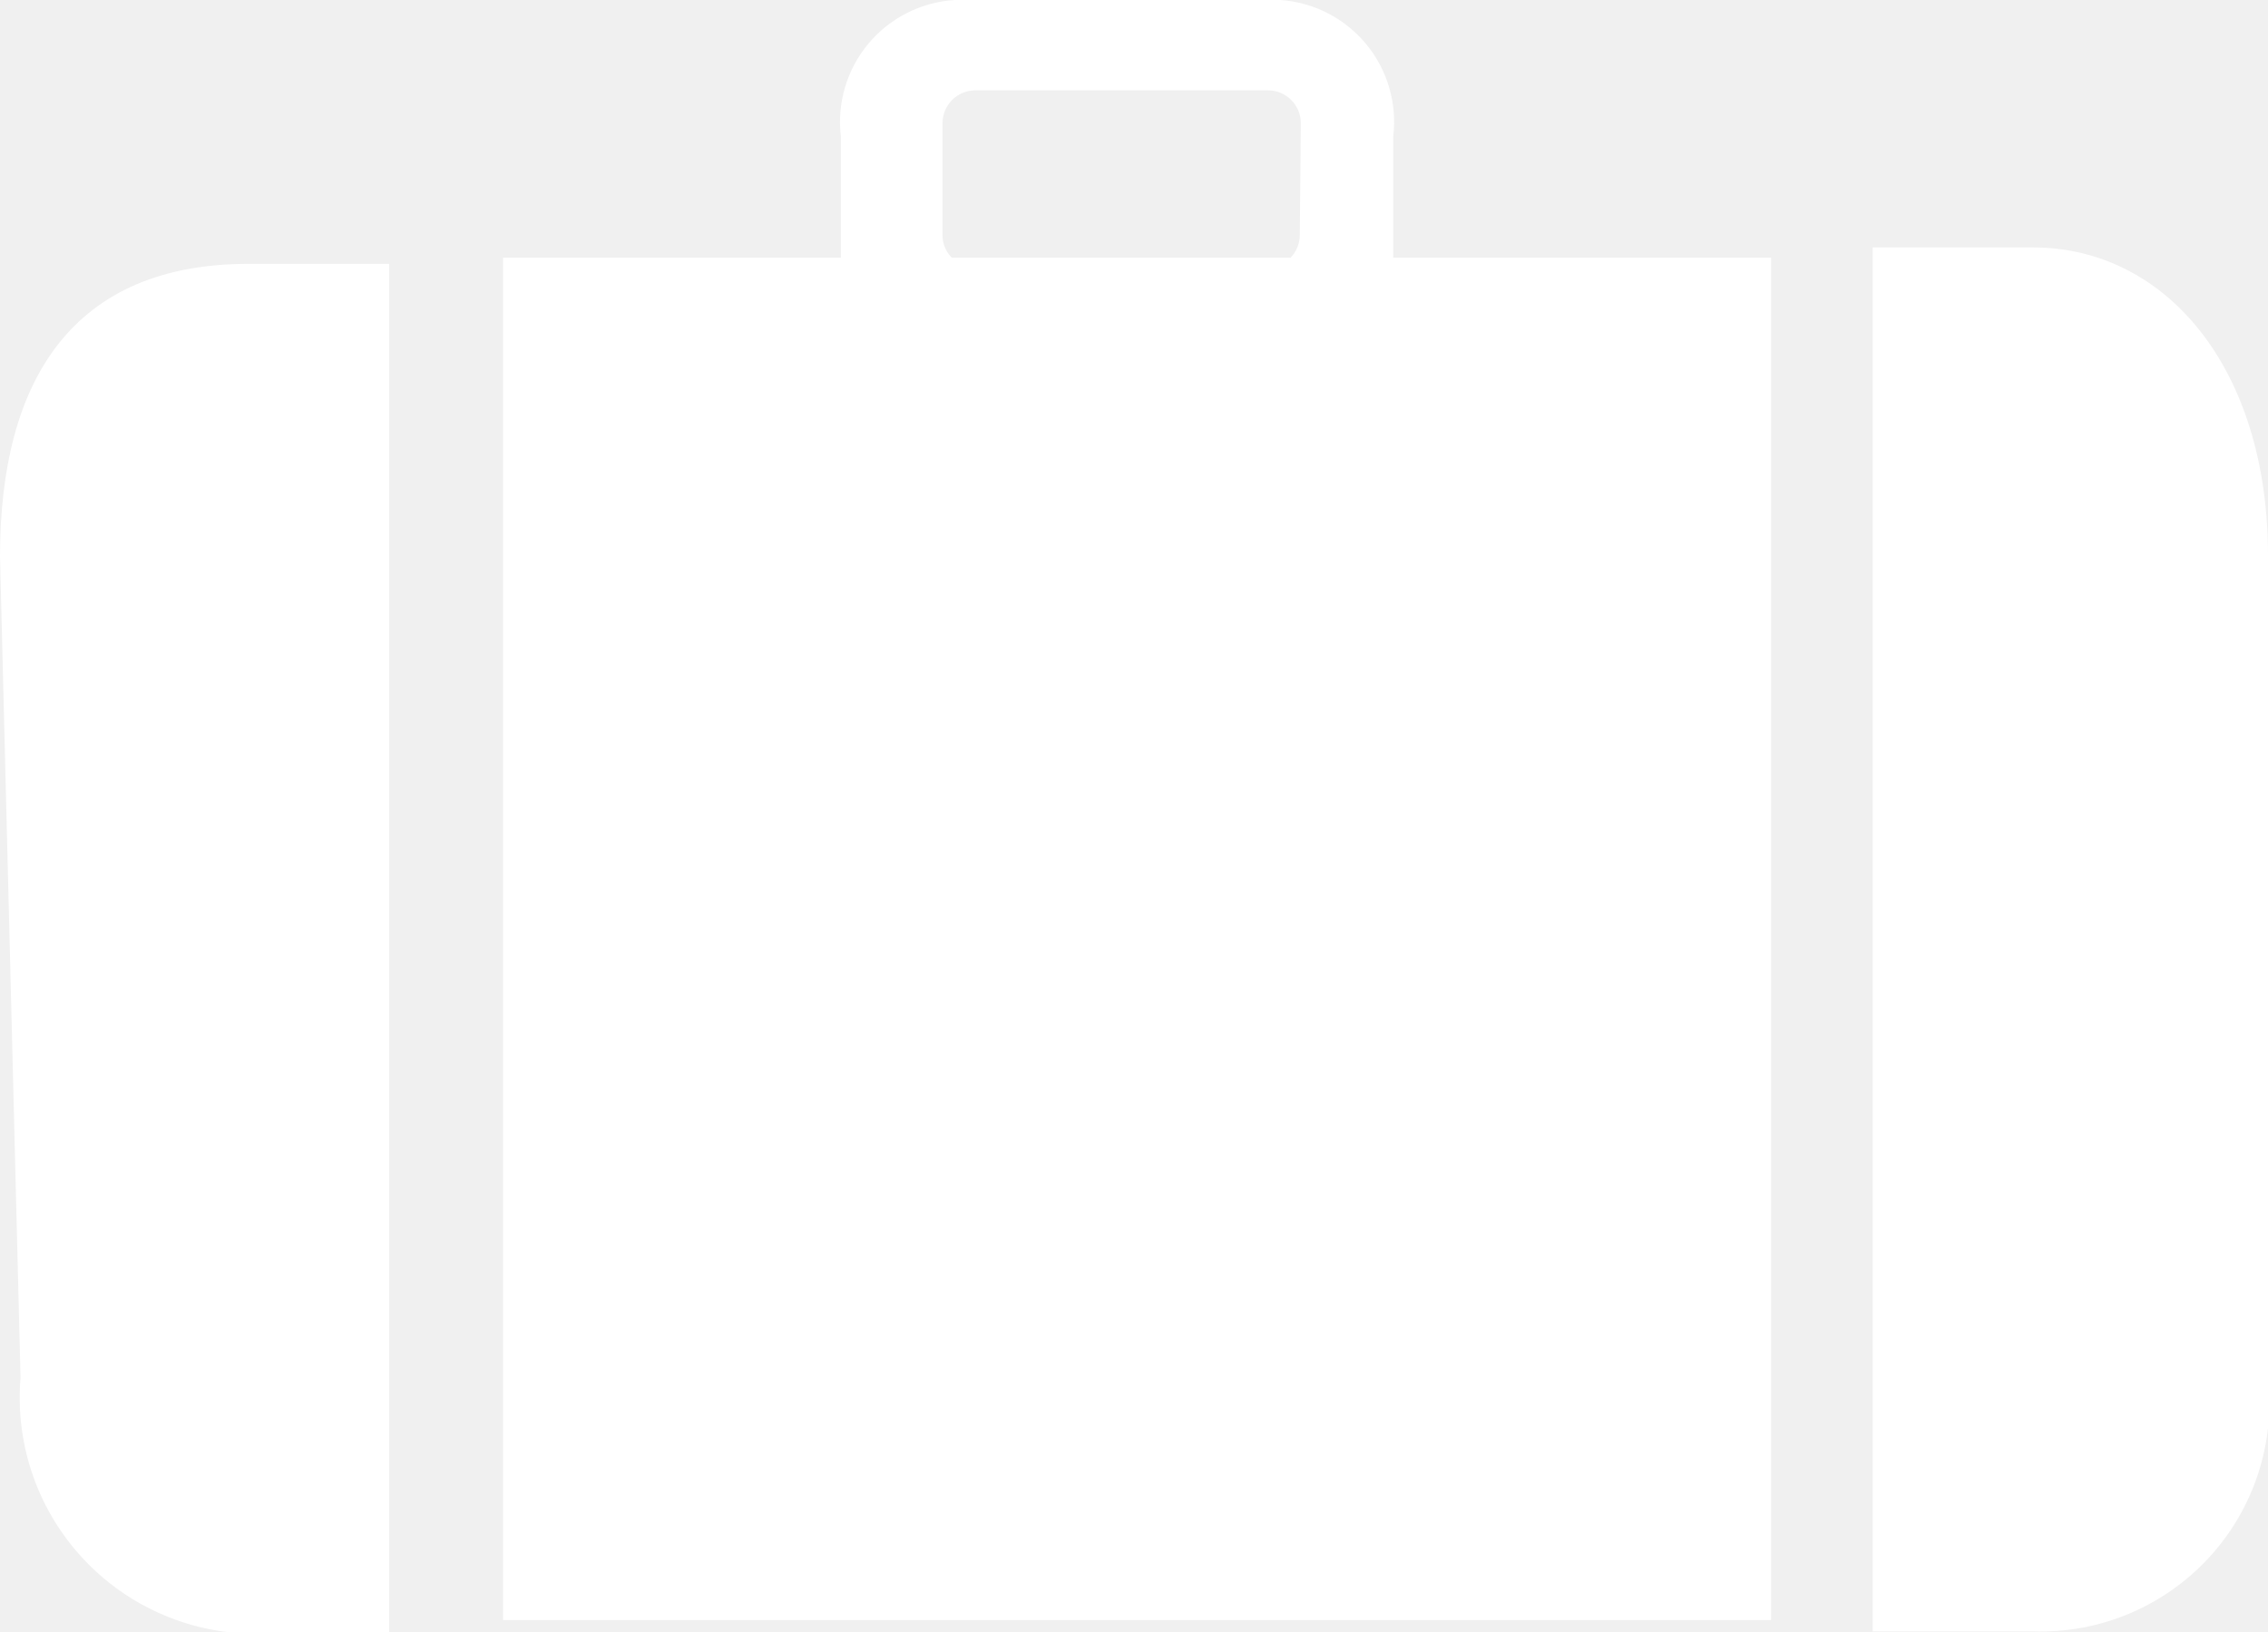
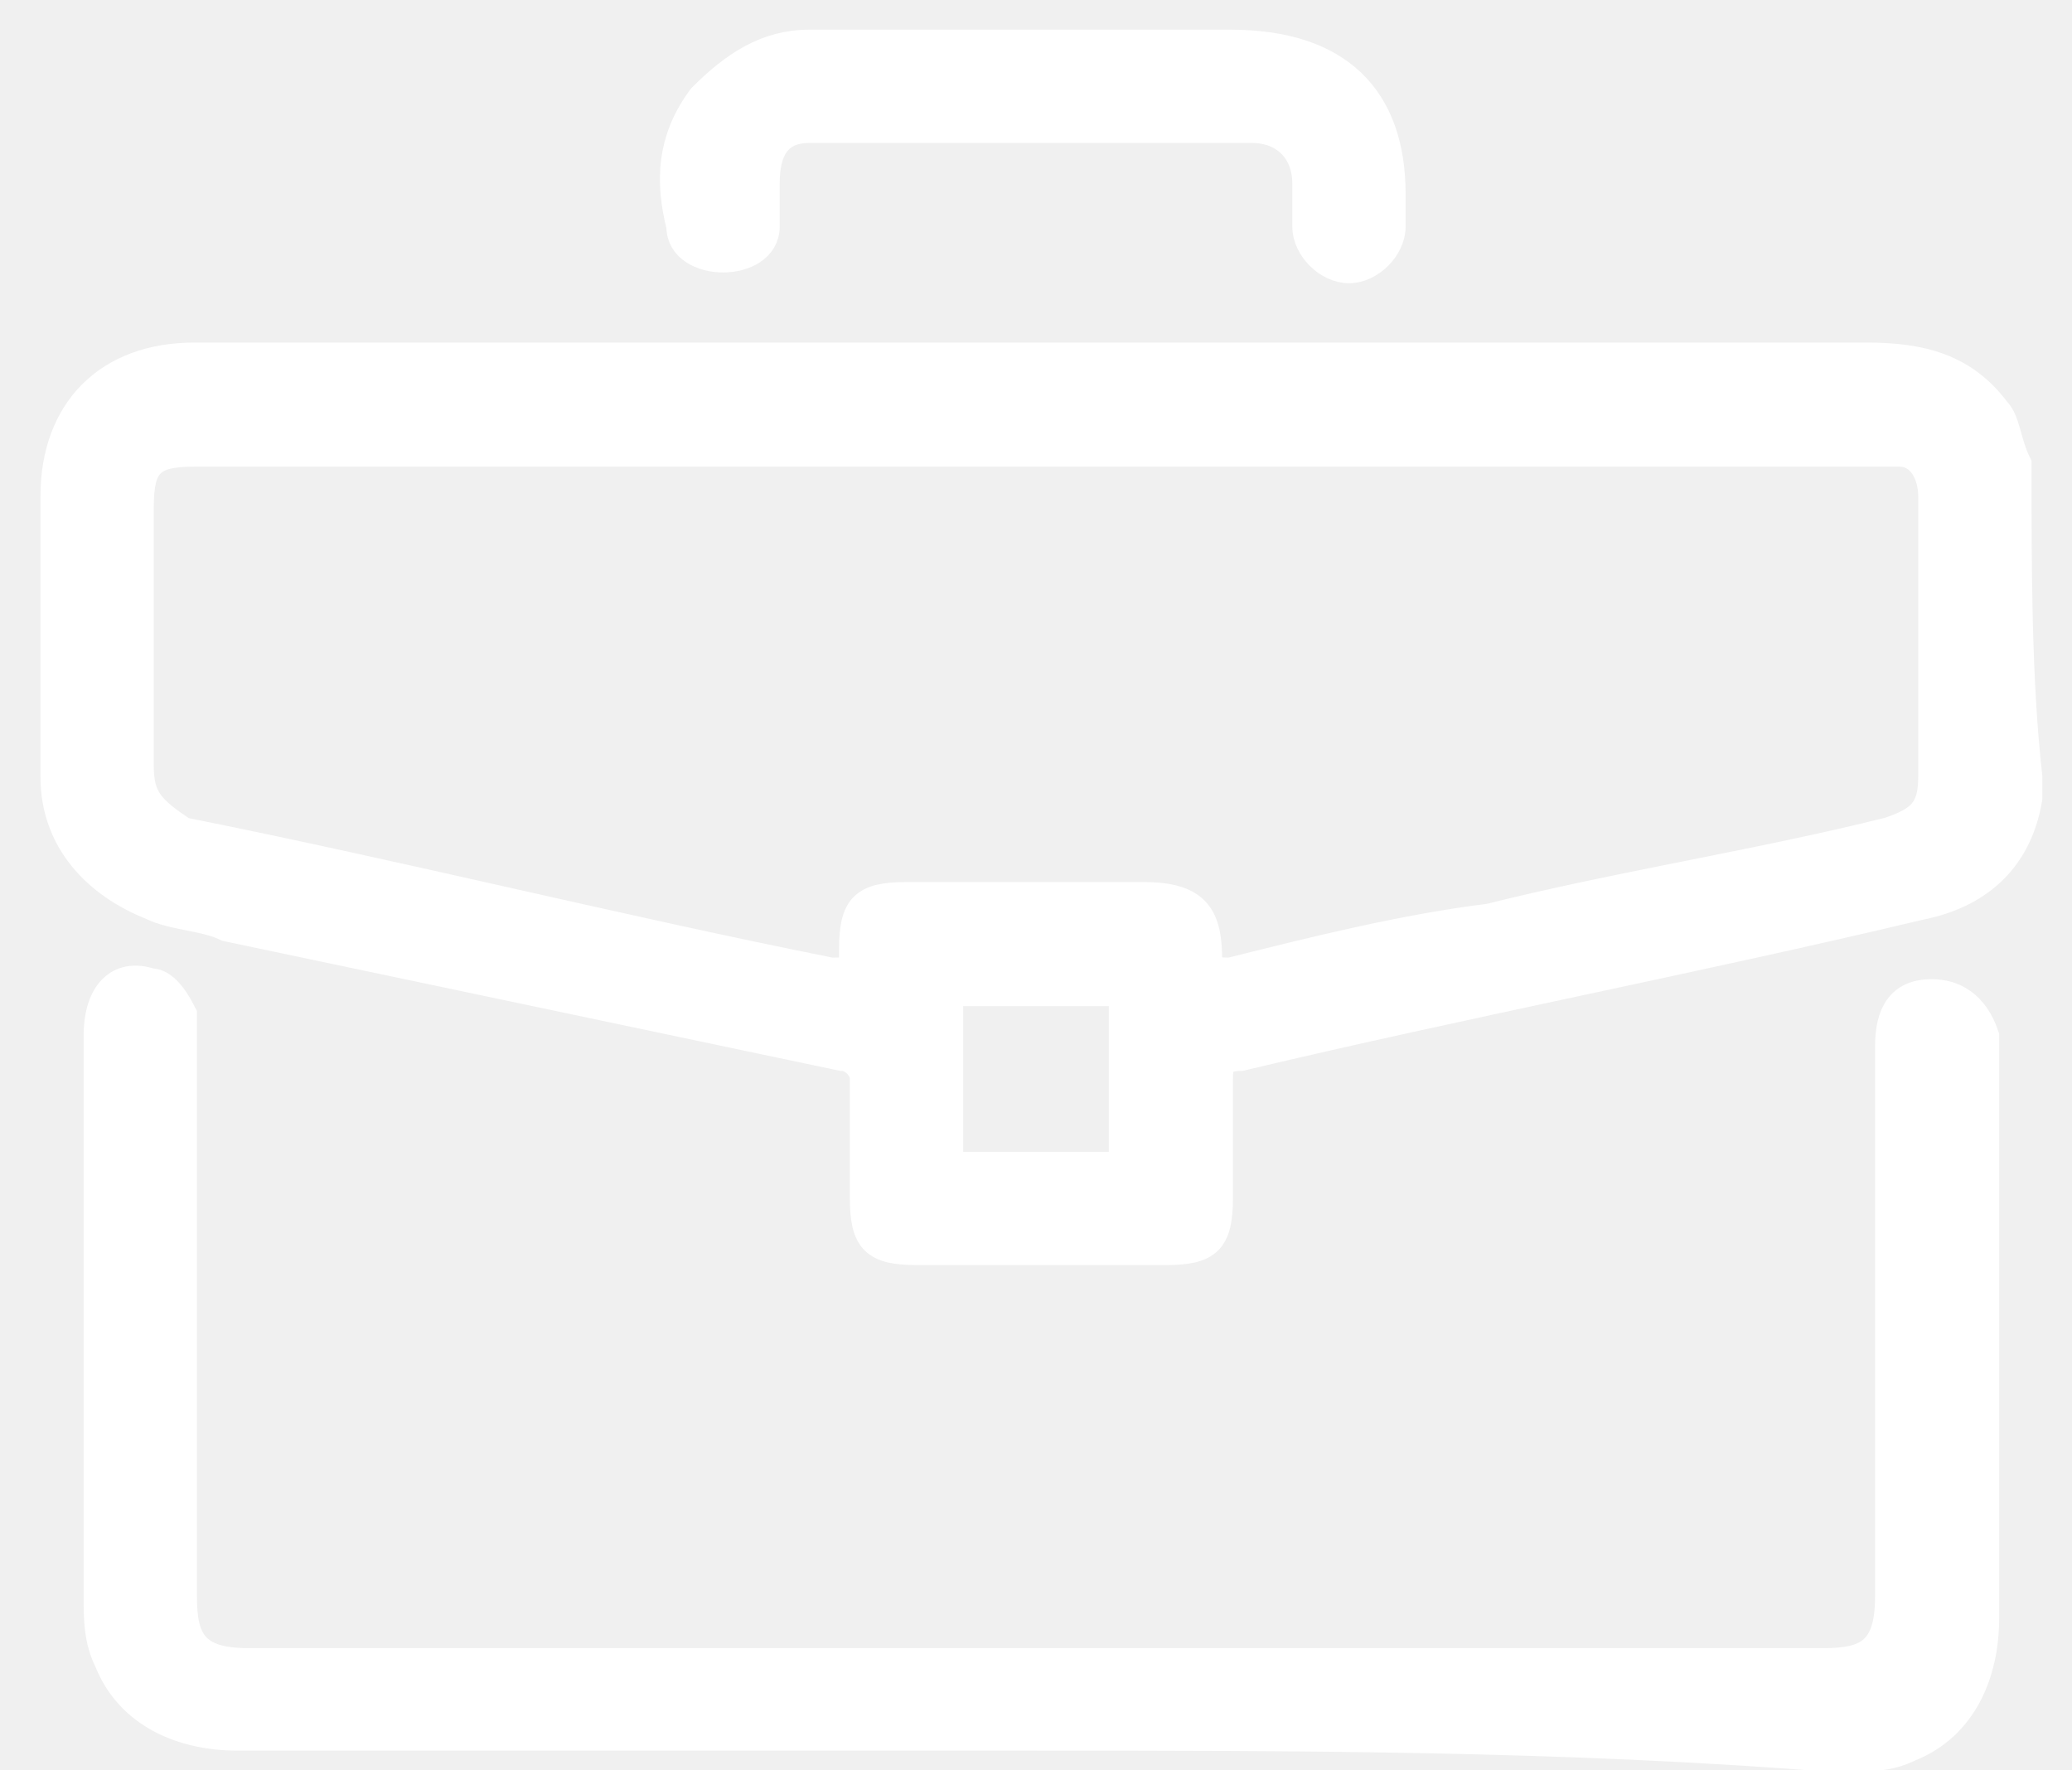
- <svg xmlns="http://www.w3.org/2000/svg" viewBox="0 0 22.09 15.89">
-   <defs>
-     <style>.cls-1{fill:#fff;}</style>
-   </defs>
-   <g id="Layer_2" data-name="Layer 2">
-     <g id="Layer_1-2" data-name="Layer 1">
-       <path class="cls-1" d="M17.25,2.51H13.57V1.33A1.19,1.19,0,0,0,12.47,0H9.3A1.19,1.19,0,0,0,8.19,1.33V2.51H4.9V15.78H17.25Zm-4.59-.22a.32.32,0,0,1-.09.22H9.27a.31.31,0,0,1-.09-.22V1.2A.32.32,0,0,1,9.5.88h2.85a.32.32,0,0,1,.32.32Z" />
-       <path class="cls-1" d="M0,5.42l.2,8a2.3,2.3,0,0,0,2.42,2.49H3.79V2.57H2.42C.71,2.57,0,3.7,0,5.42Z" />
-       <path class="cls-1" d="M22.09,13.41v-8c0-1.83-1-3-2.29-3H18.24V15.89H19.8A2.23,2.23,0,0,0,22.09,13.41Z" />
-     </g>
+ <svg xmlns="http://www.w3.org/2000/svg" version="1.1" id="Layer_1" x="0px" y="0px" viewBox="0 0 19.2 16.4" style="enable-background:new 0 0 19.2 16.4;" xml:space="preserve">
+   <style type="text/css">
+ 	.st0{fill:#FFFFFF;stroke:#FFFFFF;stroke-width:0.25;stroke-miterlimit:10;}
+ </style>
+   <g>
+     <path class="st0" d="M18.7,7.4c0-0.1,0-0.1,0-0.2C18.7,7.3,18.7,7.3,18.7,7.4C18.7,7.4,18.7,7.4,18.7,7.4z" />
+     <path class="st0" d="M9.6,16.1c-2.5,0-4.9,0-7.4,0c-0.5,0-1-0.2-1.2-0.7c-0.1-0.2-0.1-0.4-0.1-0.6c0-1.7,0-3.5,0-5.2   c0-0.4,0.2-0.6,0.5-0.5c0.1,0,0.2,0.1,0.3,0.3c0,0.1,0,0.2,0,0.3c0,1.7,0,3.4,0,5.1c0,0.4,0.1,0.6,0.6,0.6c4.9,0,9.8,0,14.6,0   c0.4,0,0.6-0.1,0.6-0.6c0-1.7,0-3.4,0-5.1c0-0.3,0.1-0.5,0.4-0.5c0.2,0,0.4,0.1,0.5,0.4c0,0.1,0,0.1,0,0.2c0,1.7,0,3.5,0,5.2   c0,0.5-0.2,1-0.7,1.2c-0.2,0.1-0.4,0.1-0.7,0.1C14.5,16.1,12,16.1,9.6,16.1z" />
+     <path class="st0" d="M12.9,1.8c0,0.1,0,0.2,0,0.3c0,0.2-0.2,0.4-0.4,0.4c-0.2,0-0.4-0.2-0.4-0.4c0-0.1,0-0.3,0-0.4   c0-0.3-0.2-0.5-0.5-0.5c-1.4,0-2.7,0-4.1,0c-0.3,0-0.4,0.2-0.4,0.5c0,0.1,0,0.3,0,0.4c0,0.2-0.2,0.3-0.4,0.3   c-0.2,0-0.4-0.1-0.4-0.3C6.2,1.7,6.2,1.3,6.5,0.9c0.3-0.3,0.6-0.5,1-0.5c0.8,0,1.6,0,2.4,0c0.5,0,1,0,1.5,0   C12.4,0.4,12.9,0.9,12.9,1.8z" />
+     <path class="st0" d="M18.7,4.3c-0.1-0.2-0.1-0.4-0.2-0.5c-0.3-0.4-0.7-0.5-1.2-0.5c-4.3,0-8.7,0-13,0c-0.8,0-1.7,0-2.5,0   C1,3.3,0.5,3.8,0.5,4.6c0,0.9,0,1.7,0,2.6c0,0.6,0.4,1,0.9,1.2c0.2,0.1,0.5,0.1,0.7,0.2C4,9,5.9,9.4,7.8,9.8c0.1,0,0.2,0.1,0.2,0.2   c0,0.4,0,0.7,0,1.1c0,0.4,0.1,0.5,0.5,0.5c0.8,0,1.5,0,2.3,0c0.4,0,0.5-0.1,0.5-0.5c0-0.4,0-0.7,0-1.1c0-0.1,0-0.2,0.2-0.2   c2.1-0.5,4.2-0.9,6.3-1.4c0.5-0.1,0.9-0.4,1-1c0-0.1,0-0.1,0-0.2C18.7,6.3,18.7,5.3,18.7,4.3z M10.3,10.8c-0.5,0-0.9,0-1.4,0   c-0.1,0-0.1,0-0.1-0.1c0-0.5,0-0.9,0-1.4c0-0.1,0-0.1,0.1-0.1c0.5,0,0.9,0,1.4,0c0.1,0,0.1,0,0.1,0.1c0,0.2,0,0.5,0,0.7   c0,0.2,0,0.5,0,0.7C10.4,10.7,10.4,10.8,10.3,10.8z M17.9,7.2c0,0.3-0.1,0.4-0.4,0.5c-1.2,0.3-2.5,0.5-3.7,0.8   C13,8.6,12.2,8.8,11.4,9c-0.1,0-0.2,0-0.2-0.1c0-0.4-0.1-0.6-0.6-0.6c-0.7,0-1.5,0-2.2,0c-0.4,0-0.5,0.1-0.5,0.5C7.9,9,7.9,9,7.7,9   c-2-0.4-4-0.9-6-1.3C1.4,7.5,1.3,7.4,1.3,7.1c0-0.8,0-1.6,0-2.4c0-0.4,0.1-0.5,0.5-0.5c2.6,0,5.2,0,7.8,0c2.6,0,5.1,0,7.7,0   c0.1,0,0.2,0,0.3,0c0.2,0,0.3,0.2,0.3,0.4C17.9,5.4,17.9,6.3,17.9,7.2z" />
  </g>
</svg>
